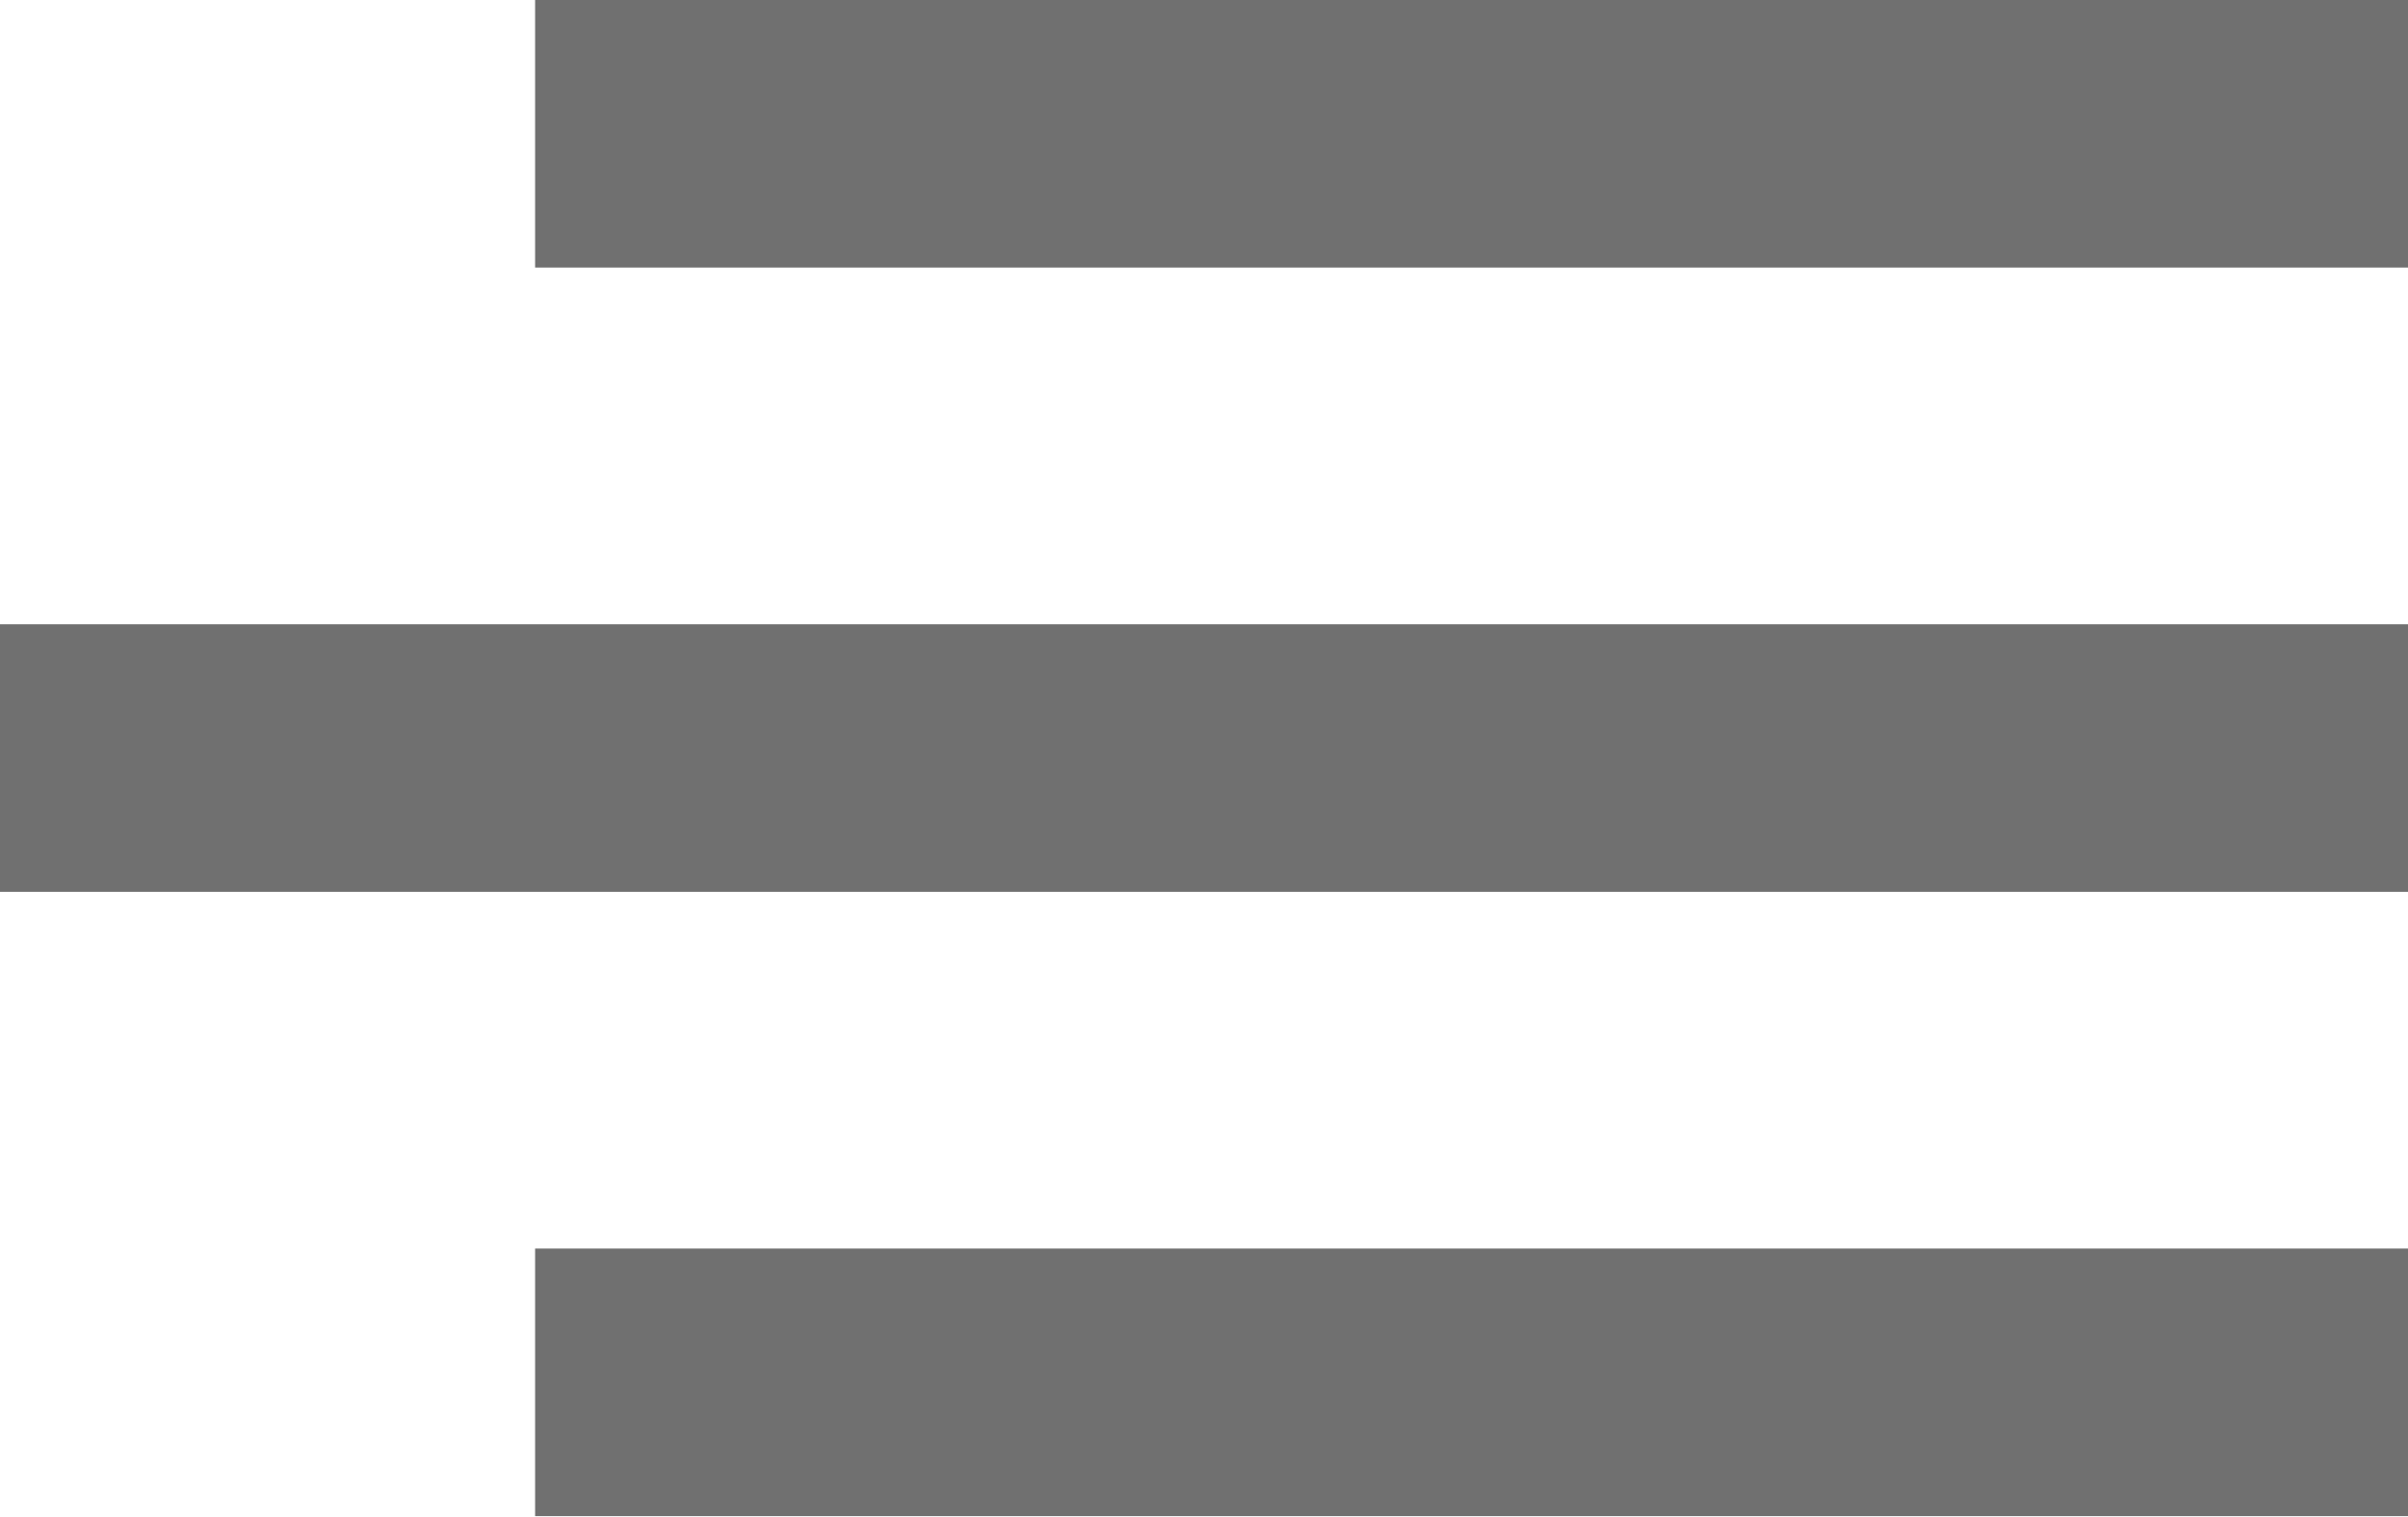
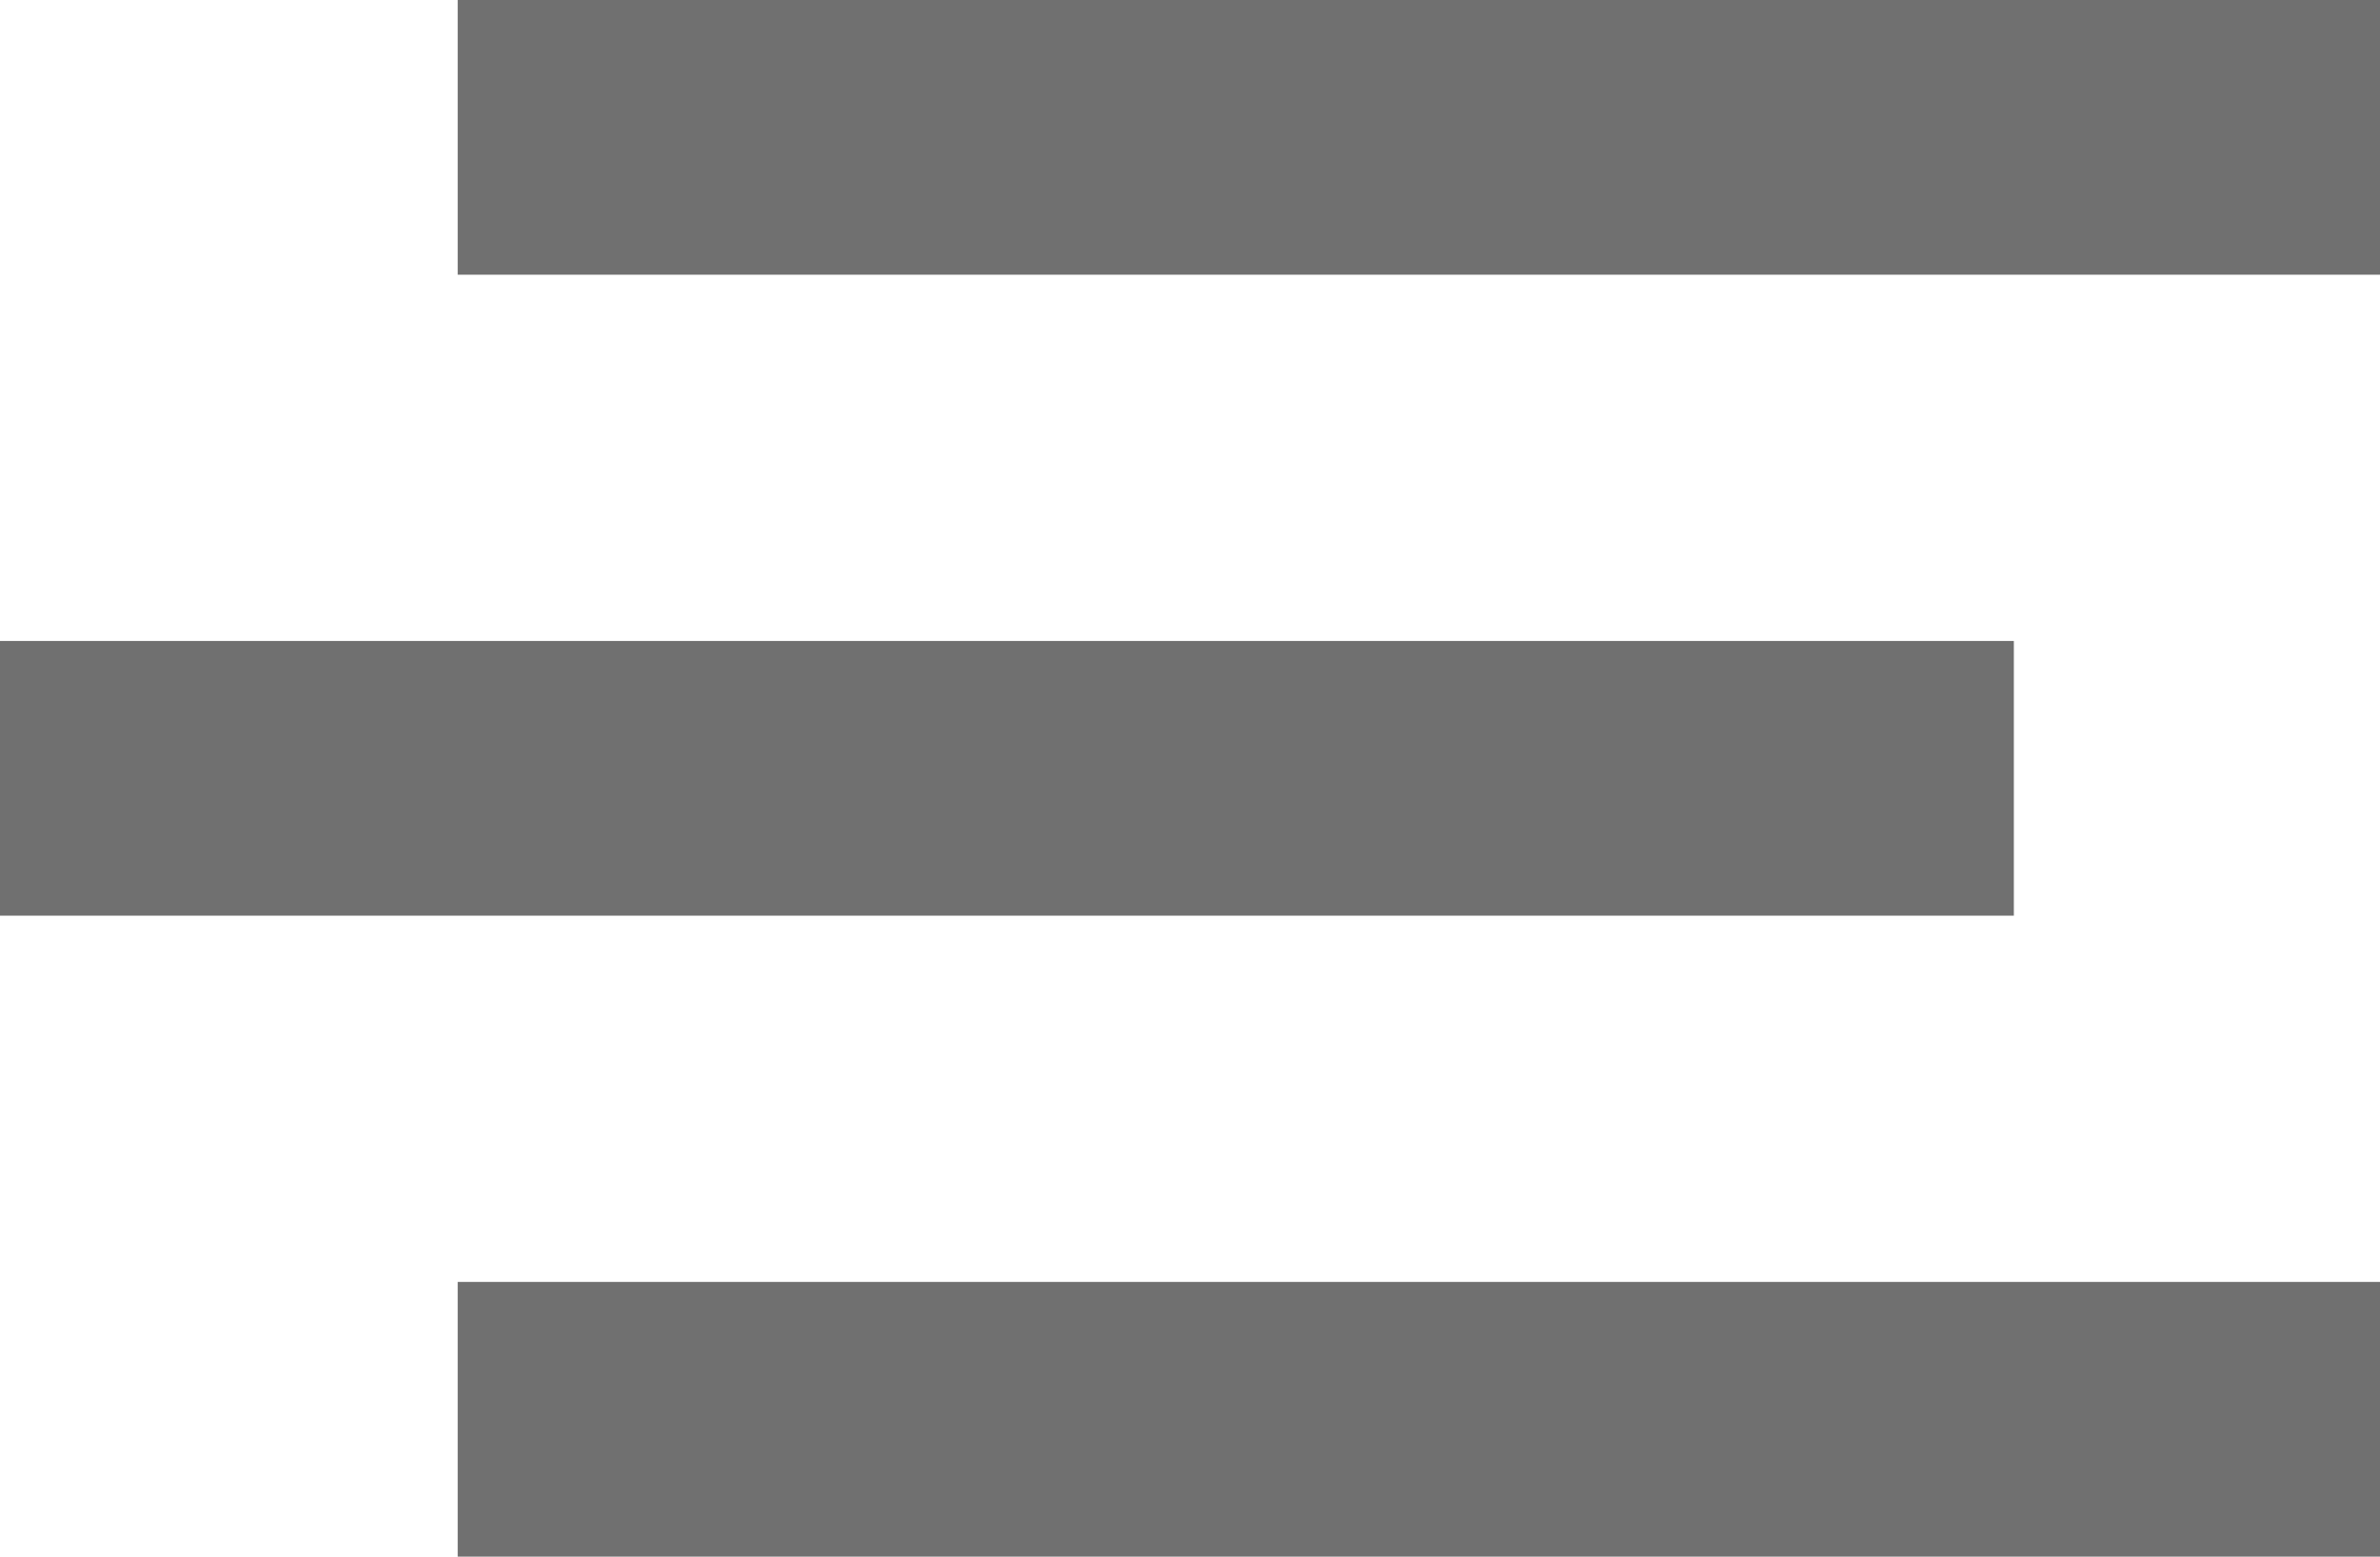
- <svg xmlns="http://www.w3.org/2000/svg" width="27" height="17" viewBox="0 0 27 17" fill="none">
-   <rect x="6" width="21" height="3" fill="#707070" />
-   <rect x="6" y="14" width="21" height="3" fill="#707070" />
-   <rect y="7" width="27" height="3" fill="#707070" />
+ <svg xmlns="http://www.w3.org/2000/svg" width="26" height="17" viewBox="0 0 26 17" fill="none">
+   <rect x="5" width="21" height="3" fill="#707070" />
+   <rect x="5" y="14" width="21" height="3" fill="#707070" />
+   <rect y="7" width="22" height="3" fill="#707070" />
</svg>
